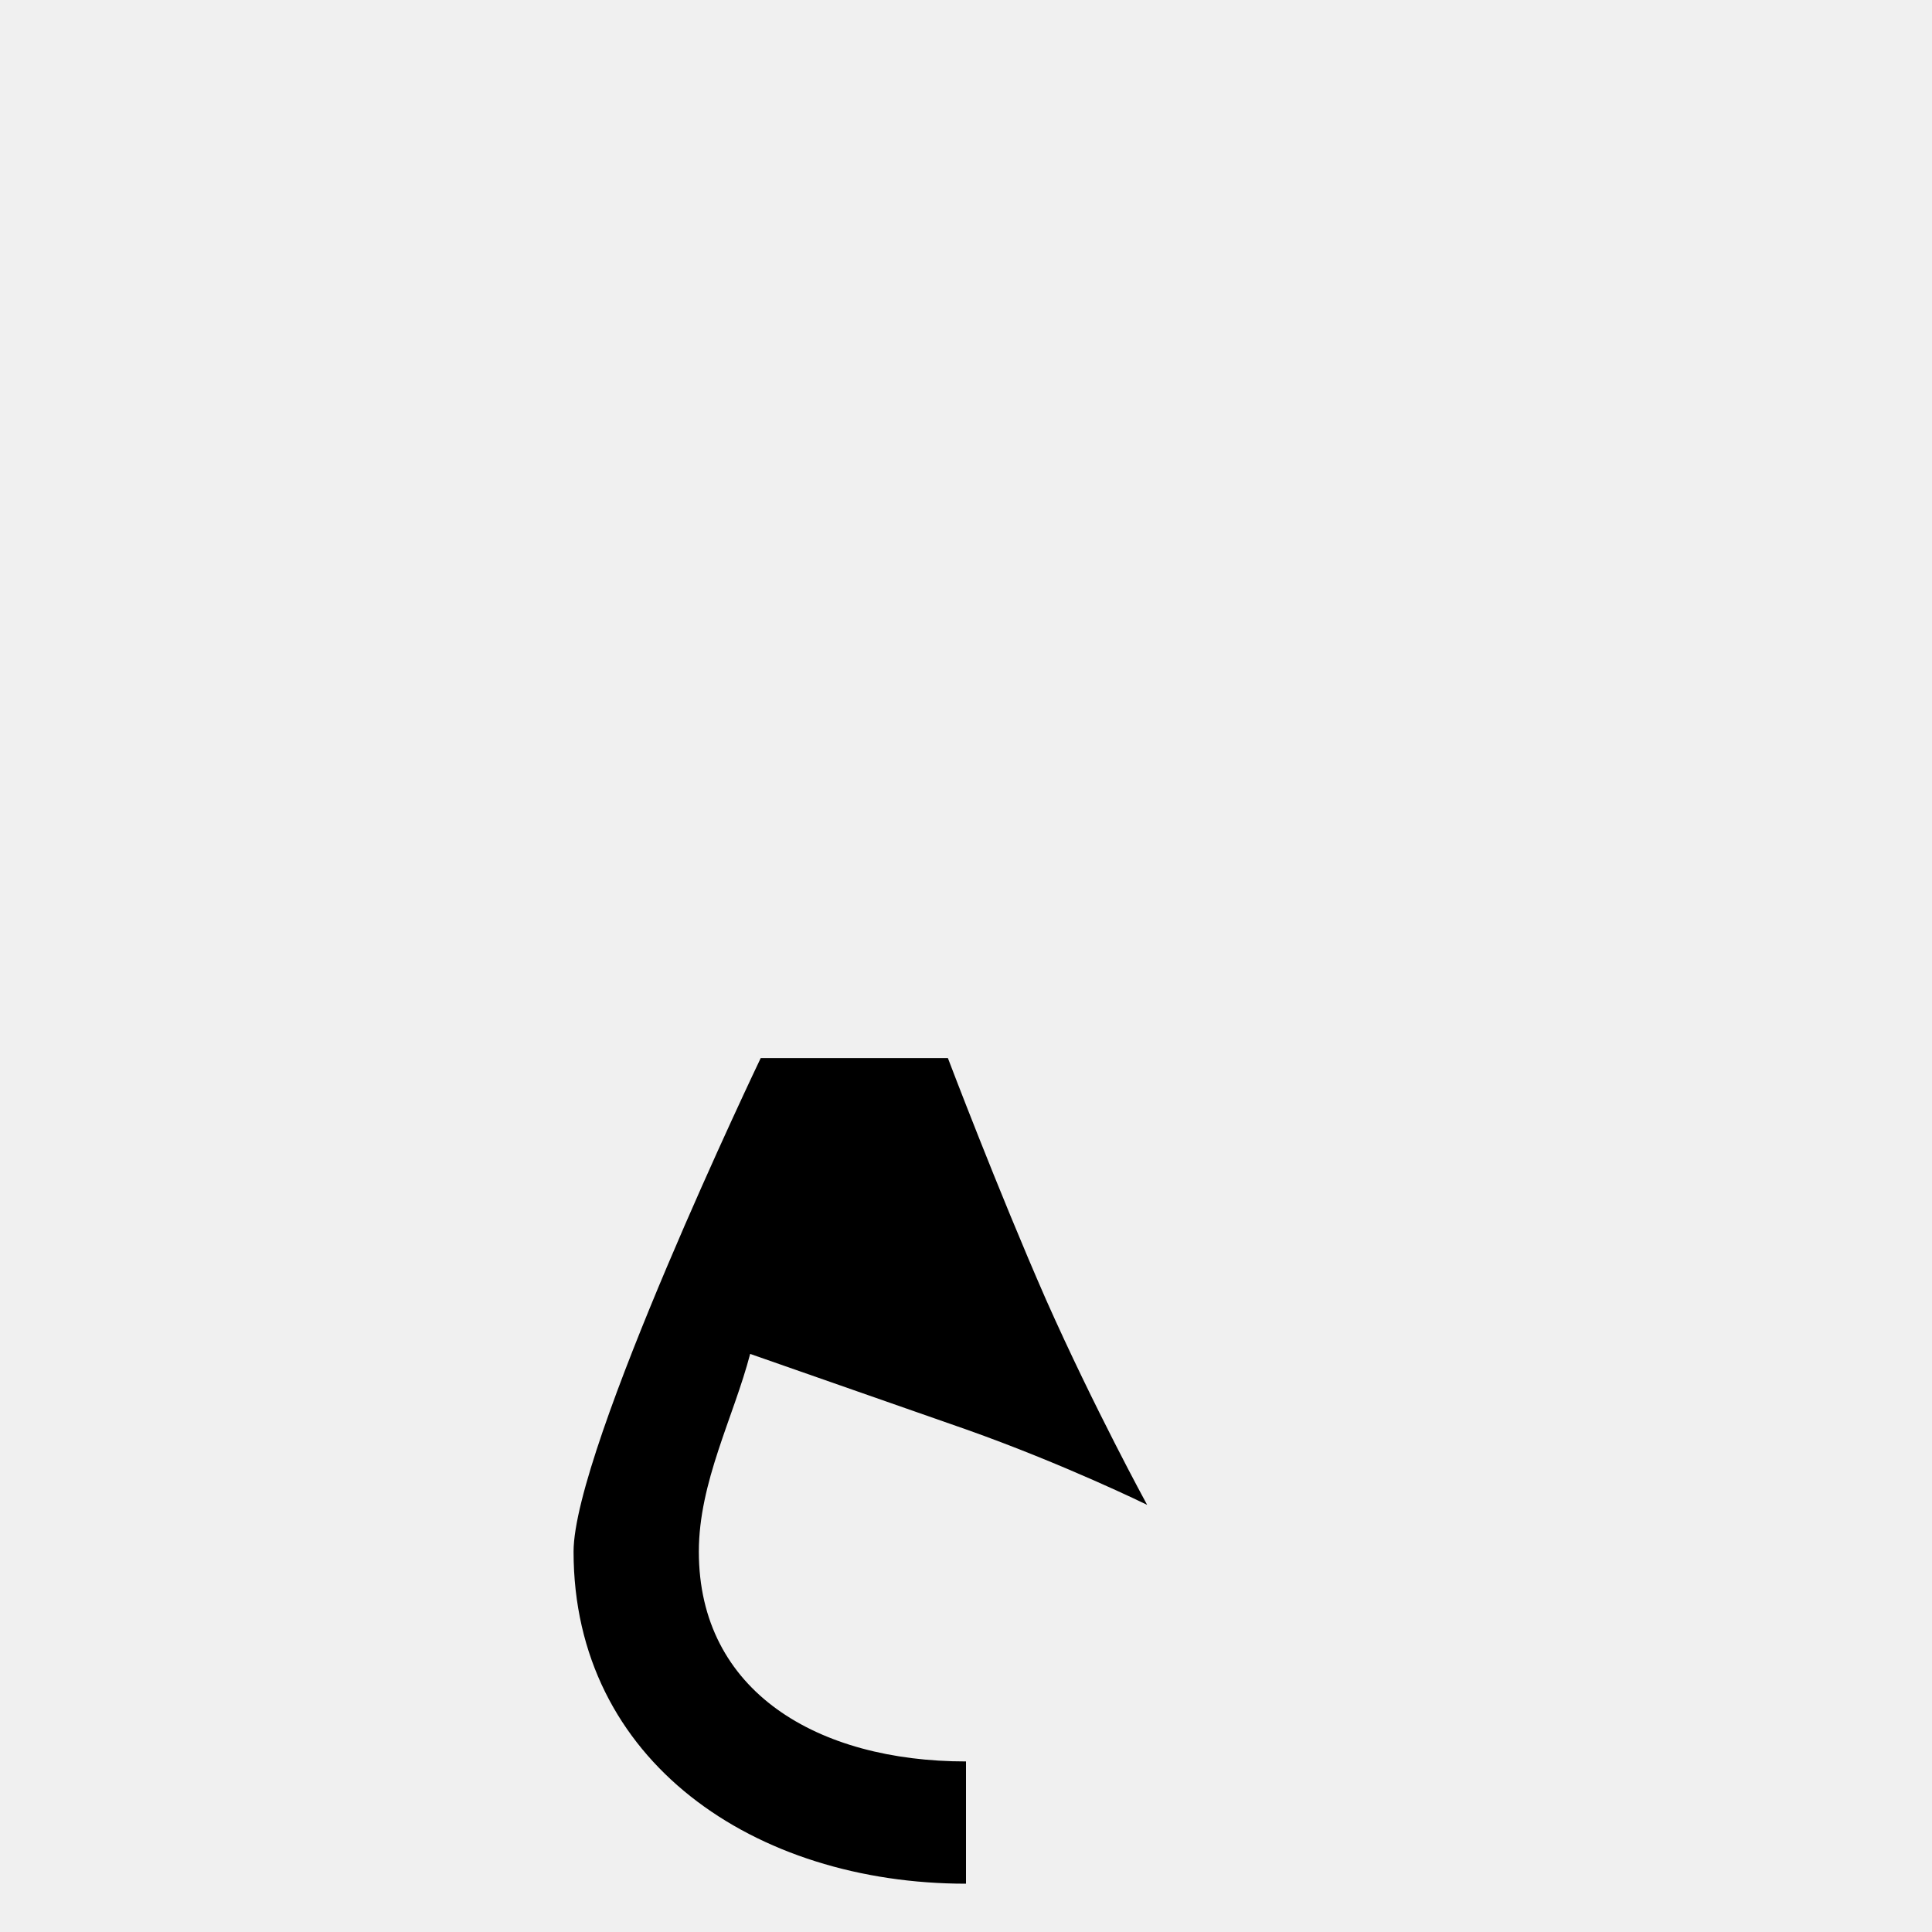
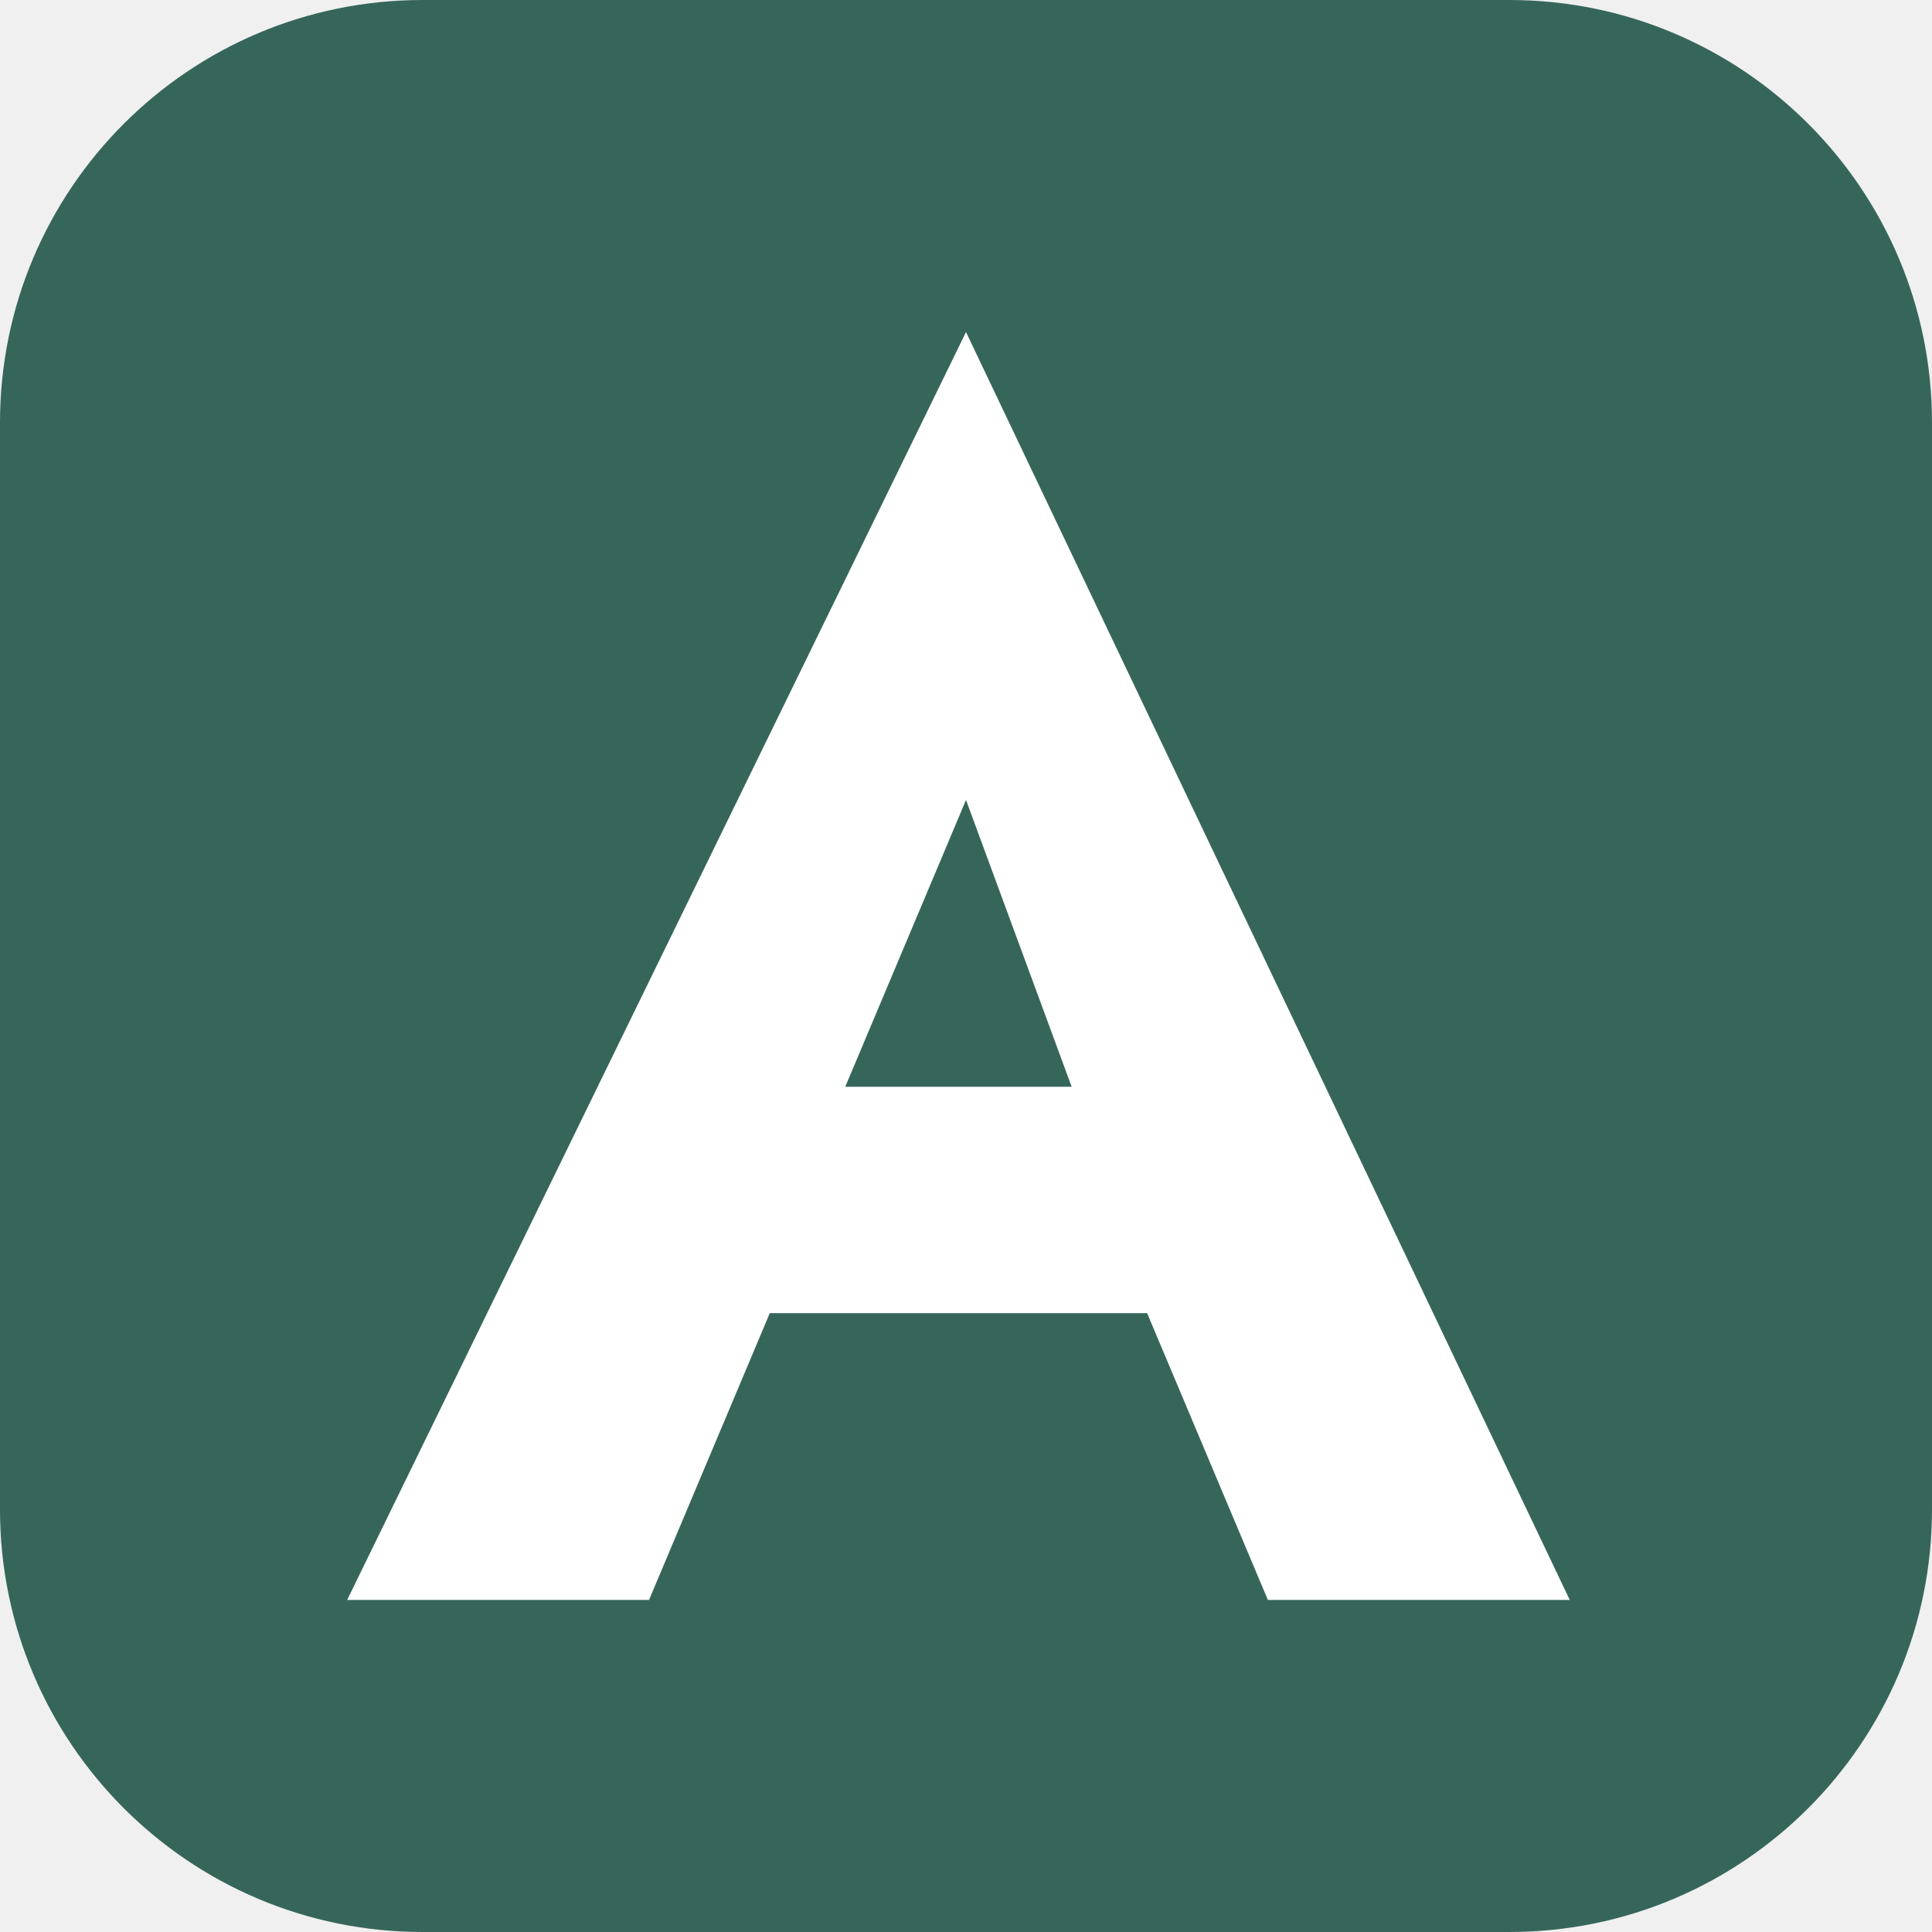
<svg xmlns="http://www.w3.org/2000/svg" viewBox="0 0 128 128">
-   <path d="M50.4 78.5a69.9 69.9 0 0 0-2.8 6.3l14.4 5.1a71.8 71.8 0 0 0-2.8-6.3 71.4 71.4 0 0 0-8.8 0Z" fill="#000" />
-   <path d="M64 116.7c-9.8 0-17.7-4.6-17.7-13.9 0-4.6 2.3-8.9 3.4-13.1l14.3 5c6.5 2.3 12 5 12 5s-3.5-6.4-6.7-13.6c-3.2-7.3-6.5-16-6.5-16H50.4S38 96 38 102.8c0 13.9 12 22 26 22Z" fill="#000" />
+   <style>
+     .background { fill: #36665a; }
+     .mark { fill: #fff; }
+     @media (prefers-color-scheme: dark) {
+       .background { fill: #83c7b4; }
+       .mark { fill: #10201b; }
+     }
+   </style>
+   <rect class="background" width="128" height="128" rx="28" />
+   <path class="mark" fill-rule="evenodd" d="M64 22 104 106H84L76 87H51l-8 19H23L64 22Zm0 31-8 19h15l-7-19Z" />
</svg>
